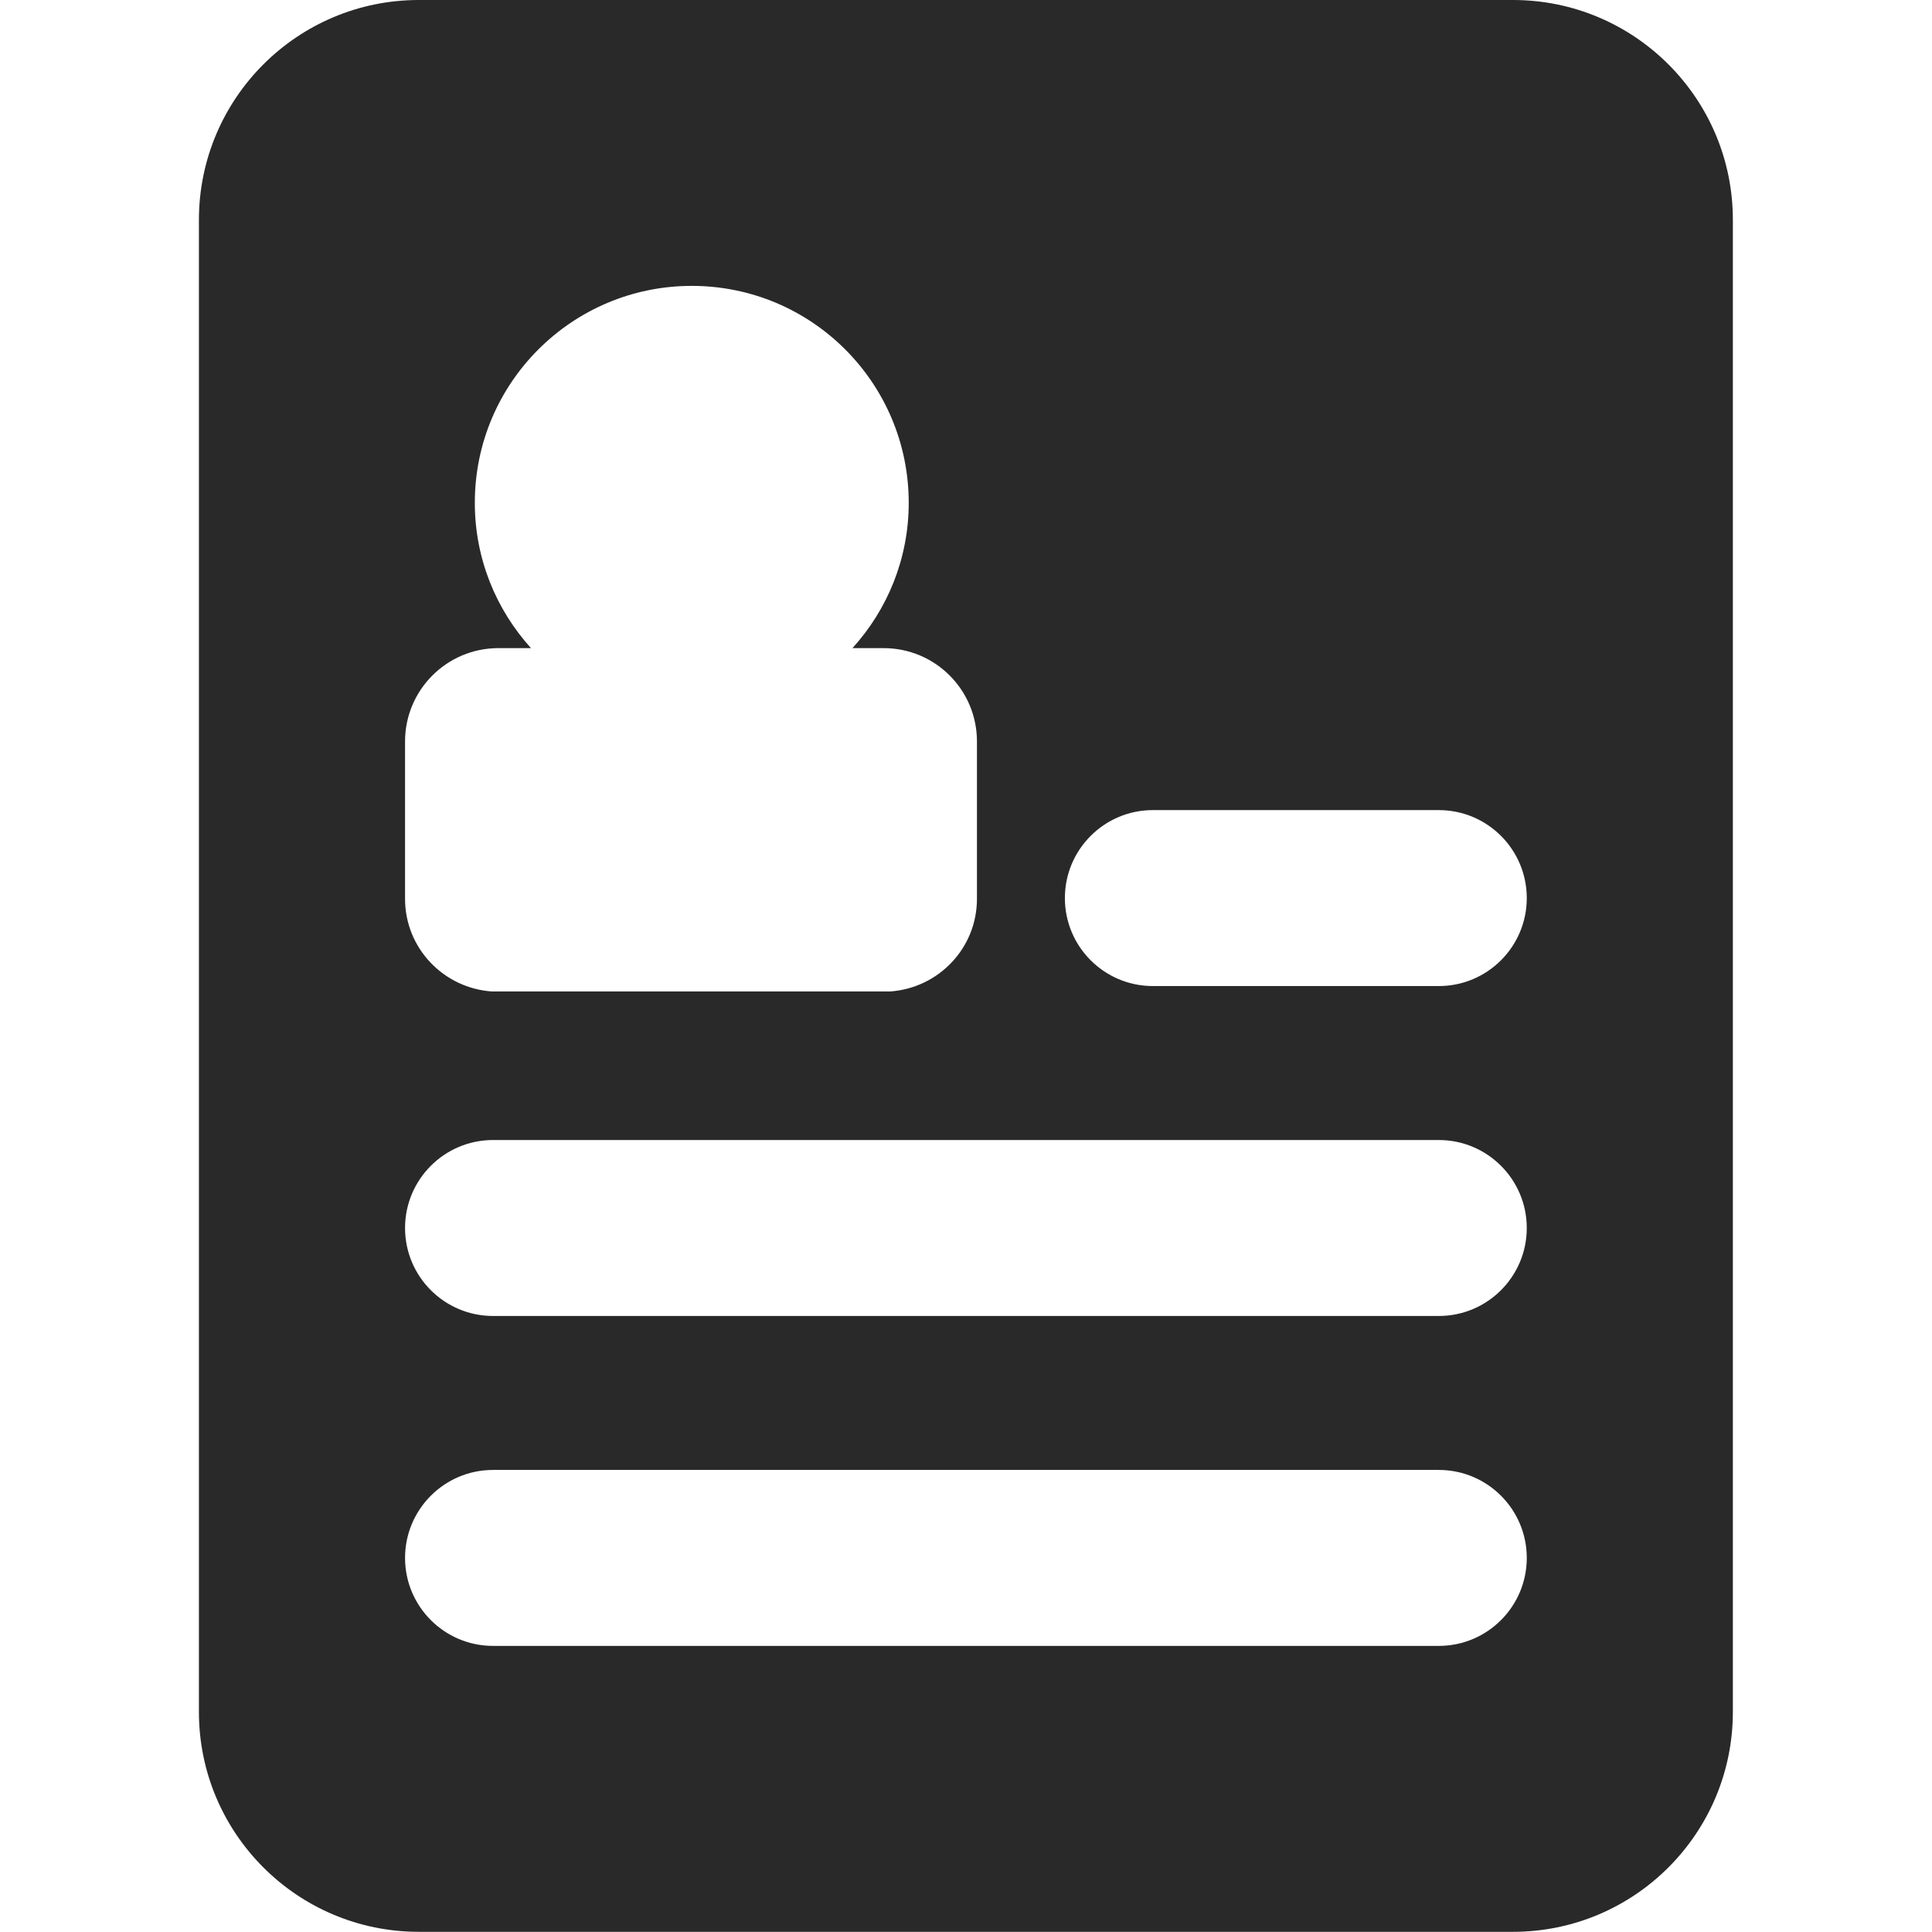
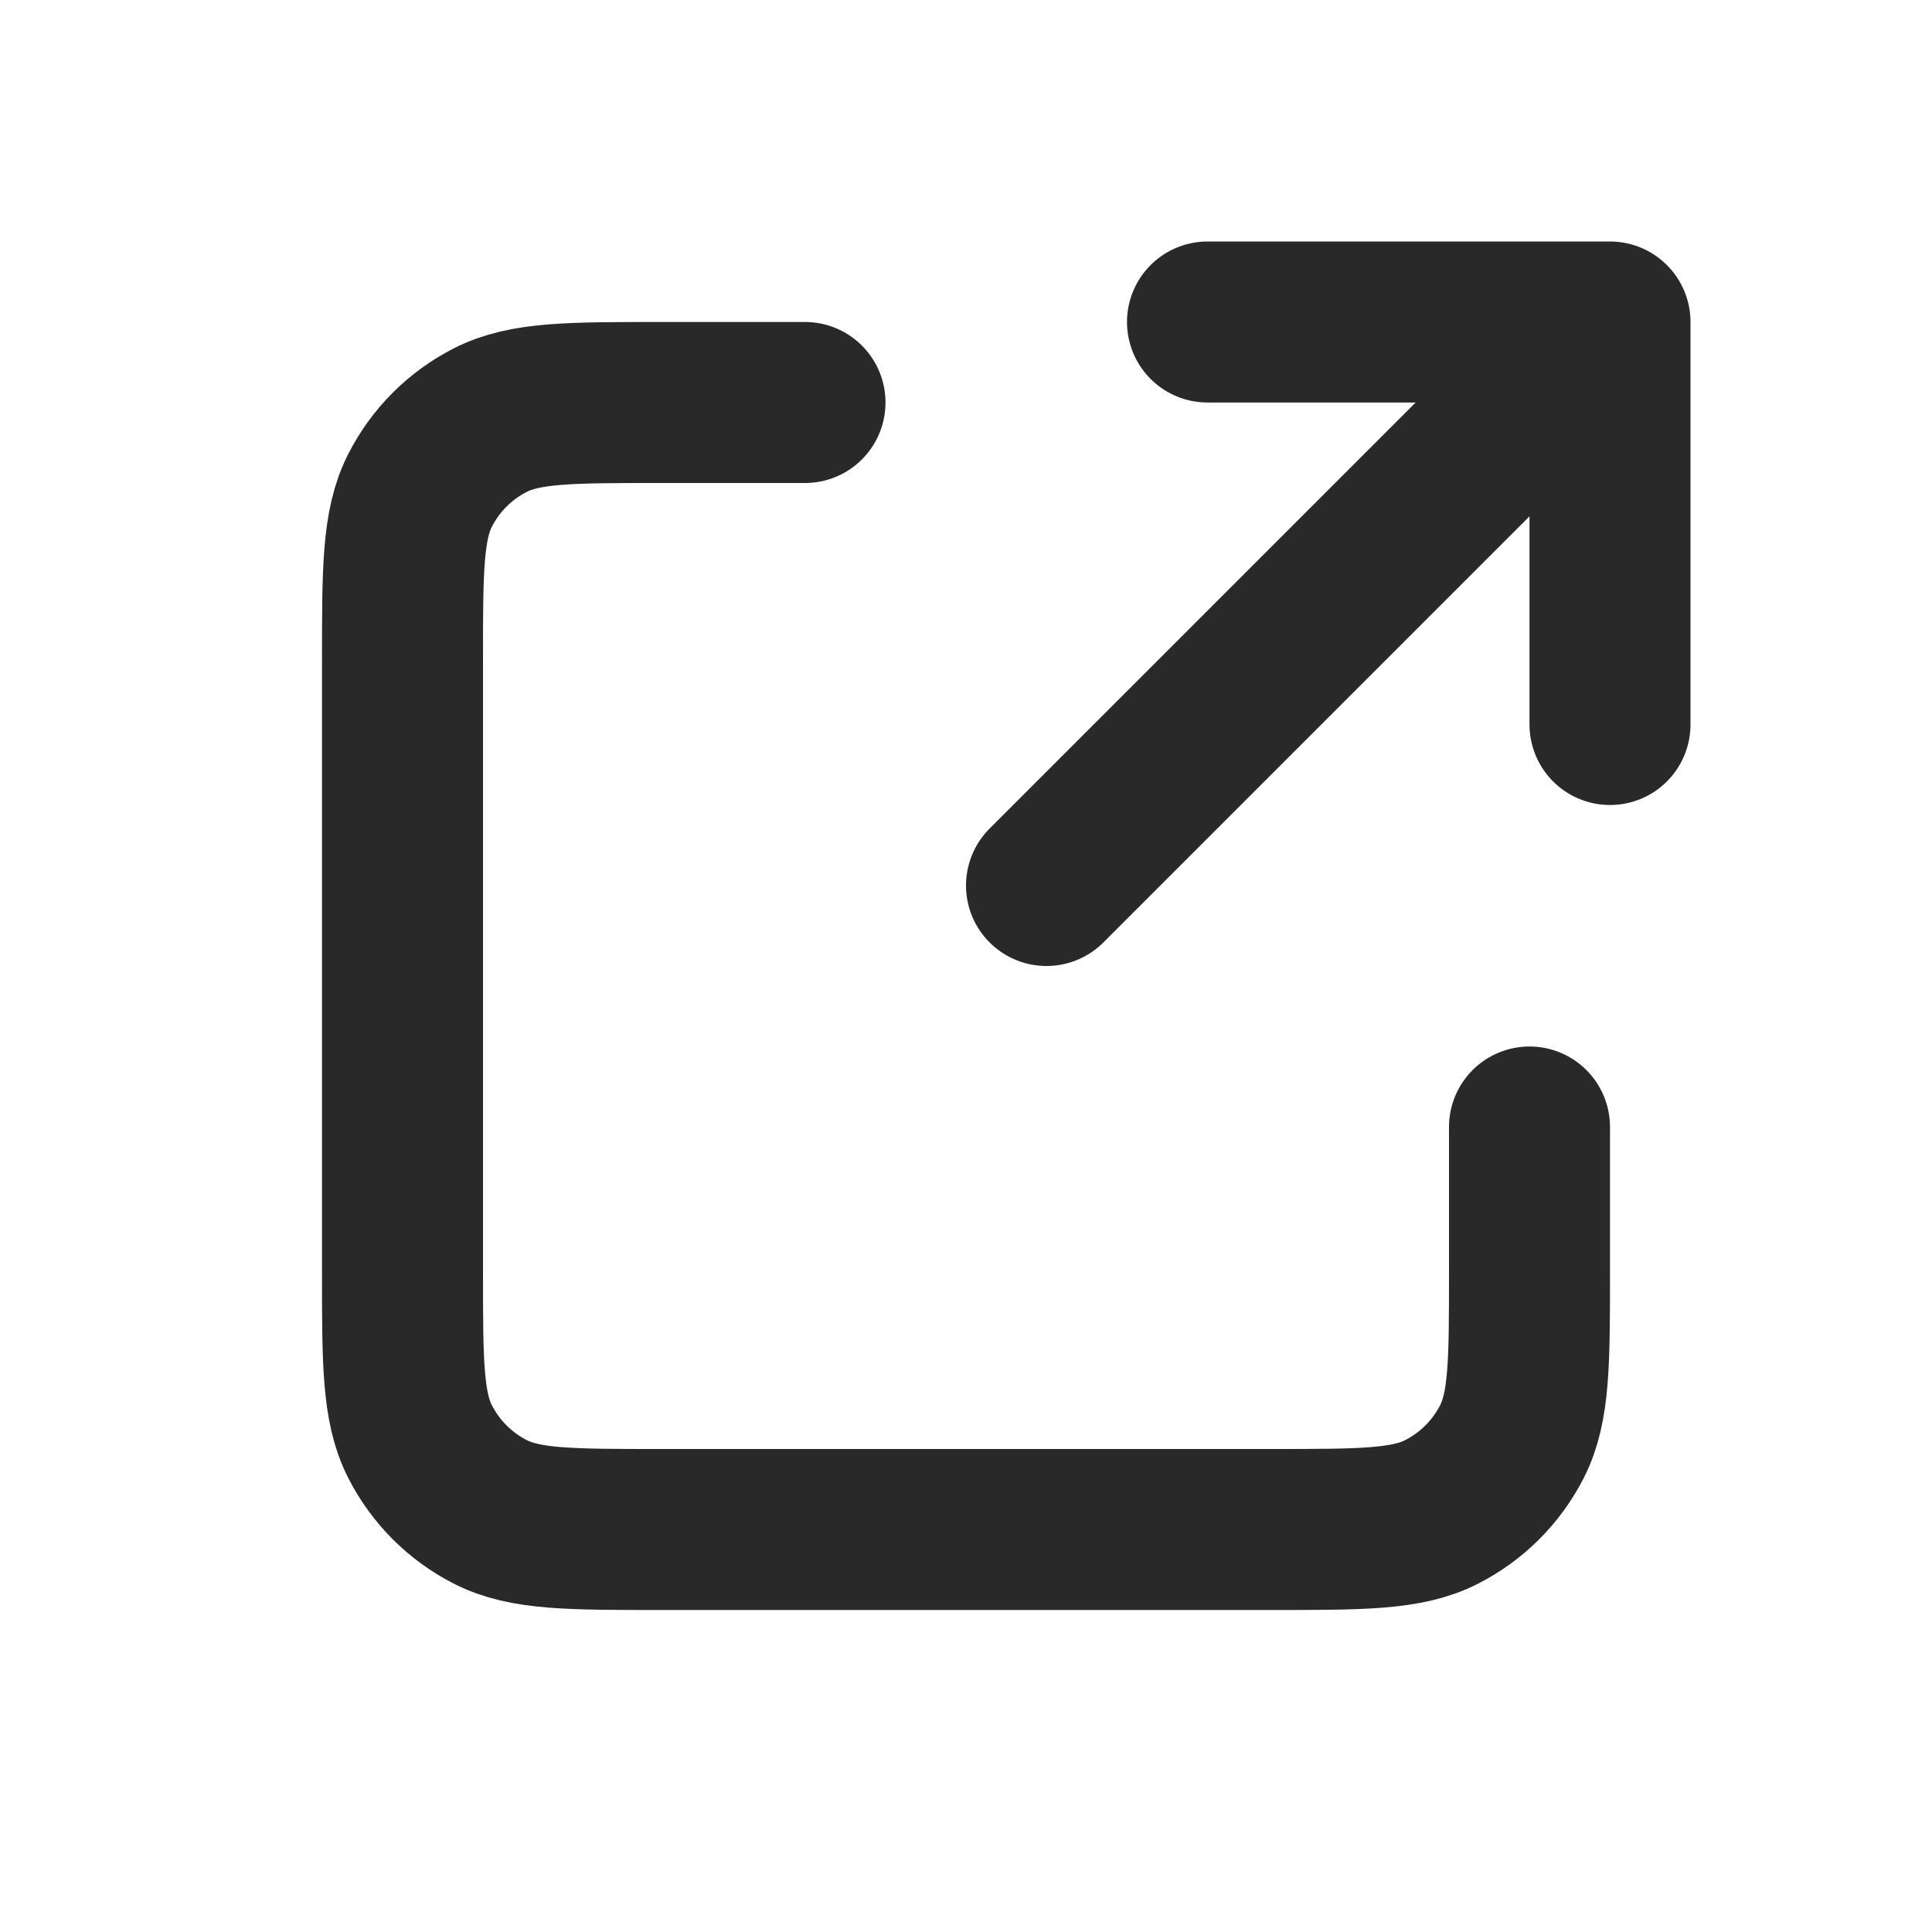
- <svg xmlns="http://www.w3.org/2000/svg" fill="#292929" version="1.1" id="Capa_1" width="64px" height="64px" viewBox="0 0 43.92 43.92" xml:space="preserve" stroke="#292929" stroke-width="0">
+ <svg xmlns="http://www.w3.org/2000/svg" width="800px" height="800px" viewBox="0 0 24 24" fill="none">
  <g id="SVGRepo_bgCarrier" stroke-width="0" />
  <g id="SVGRepo_tracerCarrier" stroke-linecap="round" stroke-linejoin="round" />
  <g id="SVGRepo_iconCarrier">
-     <g>
-       <path d="M34.395,0H9.522c-2.762,0-5,2.239-5,5v33.916c0,2.761,2.238,5,5,5h24.871c2.762,0,5-2.239,5-5V5 C39.395,2.239,37.154,0,34.395,0z M9.208,16.855c0-1.172,0.951-2.121,2.121-2.121h0.742c-0.791-0.874-1.277-2.03-1.277-3.304 c0-2.723,2.209-4.931,4.932-4.931c2.725,0,4.932,2.207,4.932,4.932c0,1.272-0.486,2.429-1.279,3.303h0.709 c1.172,0,2.121,0.949,2.121,2.121v3.578c0,1.122-0.875,2.03-1.975,2.106h-9.051c-1.1-0.076-1.975-0.984-1.975-2.106V16.855 L9.208,16.855z M32.708,37.416h-21.5c-1.104,0-2-0.896-2-2s0.896-2,2-2h21.5c1.104,0,2,0.896,2,2S33.812,37.416,32.708,37.416z M32.708,29.916h-21.5c-1.104,0-2-0.896-2-2s0.896-2,2-2h21.5c1.104,0,2,0.896,2,2S33.812,29.916,32.708,29.916z M32.708,22.416 h-6.5c-1.104,0-2-0.896-2-2c0-1.104,0.896-2,2-2h6.5c1.104,0,2,0.896,2,2C34.708,21.52,33.812,22.416,32.708,22.416z" />
+     <g id="Interface / External_Link">
+       <path id="Vector" d="M10 5H8.2C7.08 5 6.52 5 6.092 5.218C5.715 5.41 5.41 5.715 5.218 6.092C5 6.52 5 7.08 5 8.2V15.8C5 16.92 5 17.48 5.218 17.908C5.41 18.284 5.715 18.59 6.092 18.782C6.519 19 7.079 19 8.197 19H15.803C16.921 19 17.48 19 17.907 18.782C18.284 18.59 18.59 18.284 18.782 17.908C19 17.48 19 16.921 19 15.803V14M20 9V4M20 4H15M20 4L13 11" stroke="#292929" stroke-width="2" stroke-linecap="round" stroke-linejoin="round" />
    </g>
  </g>
</svg>
